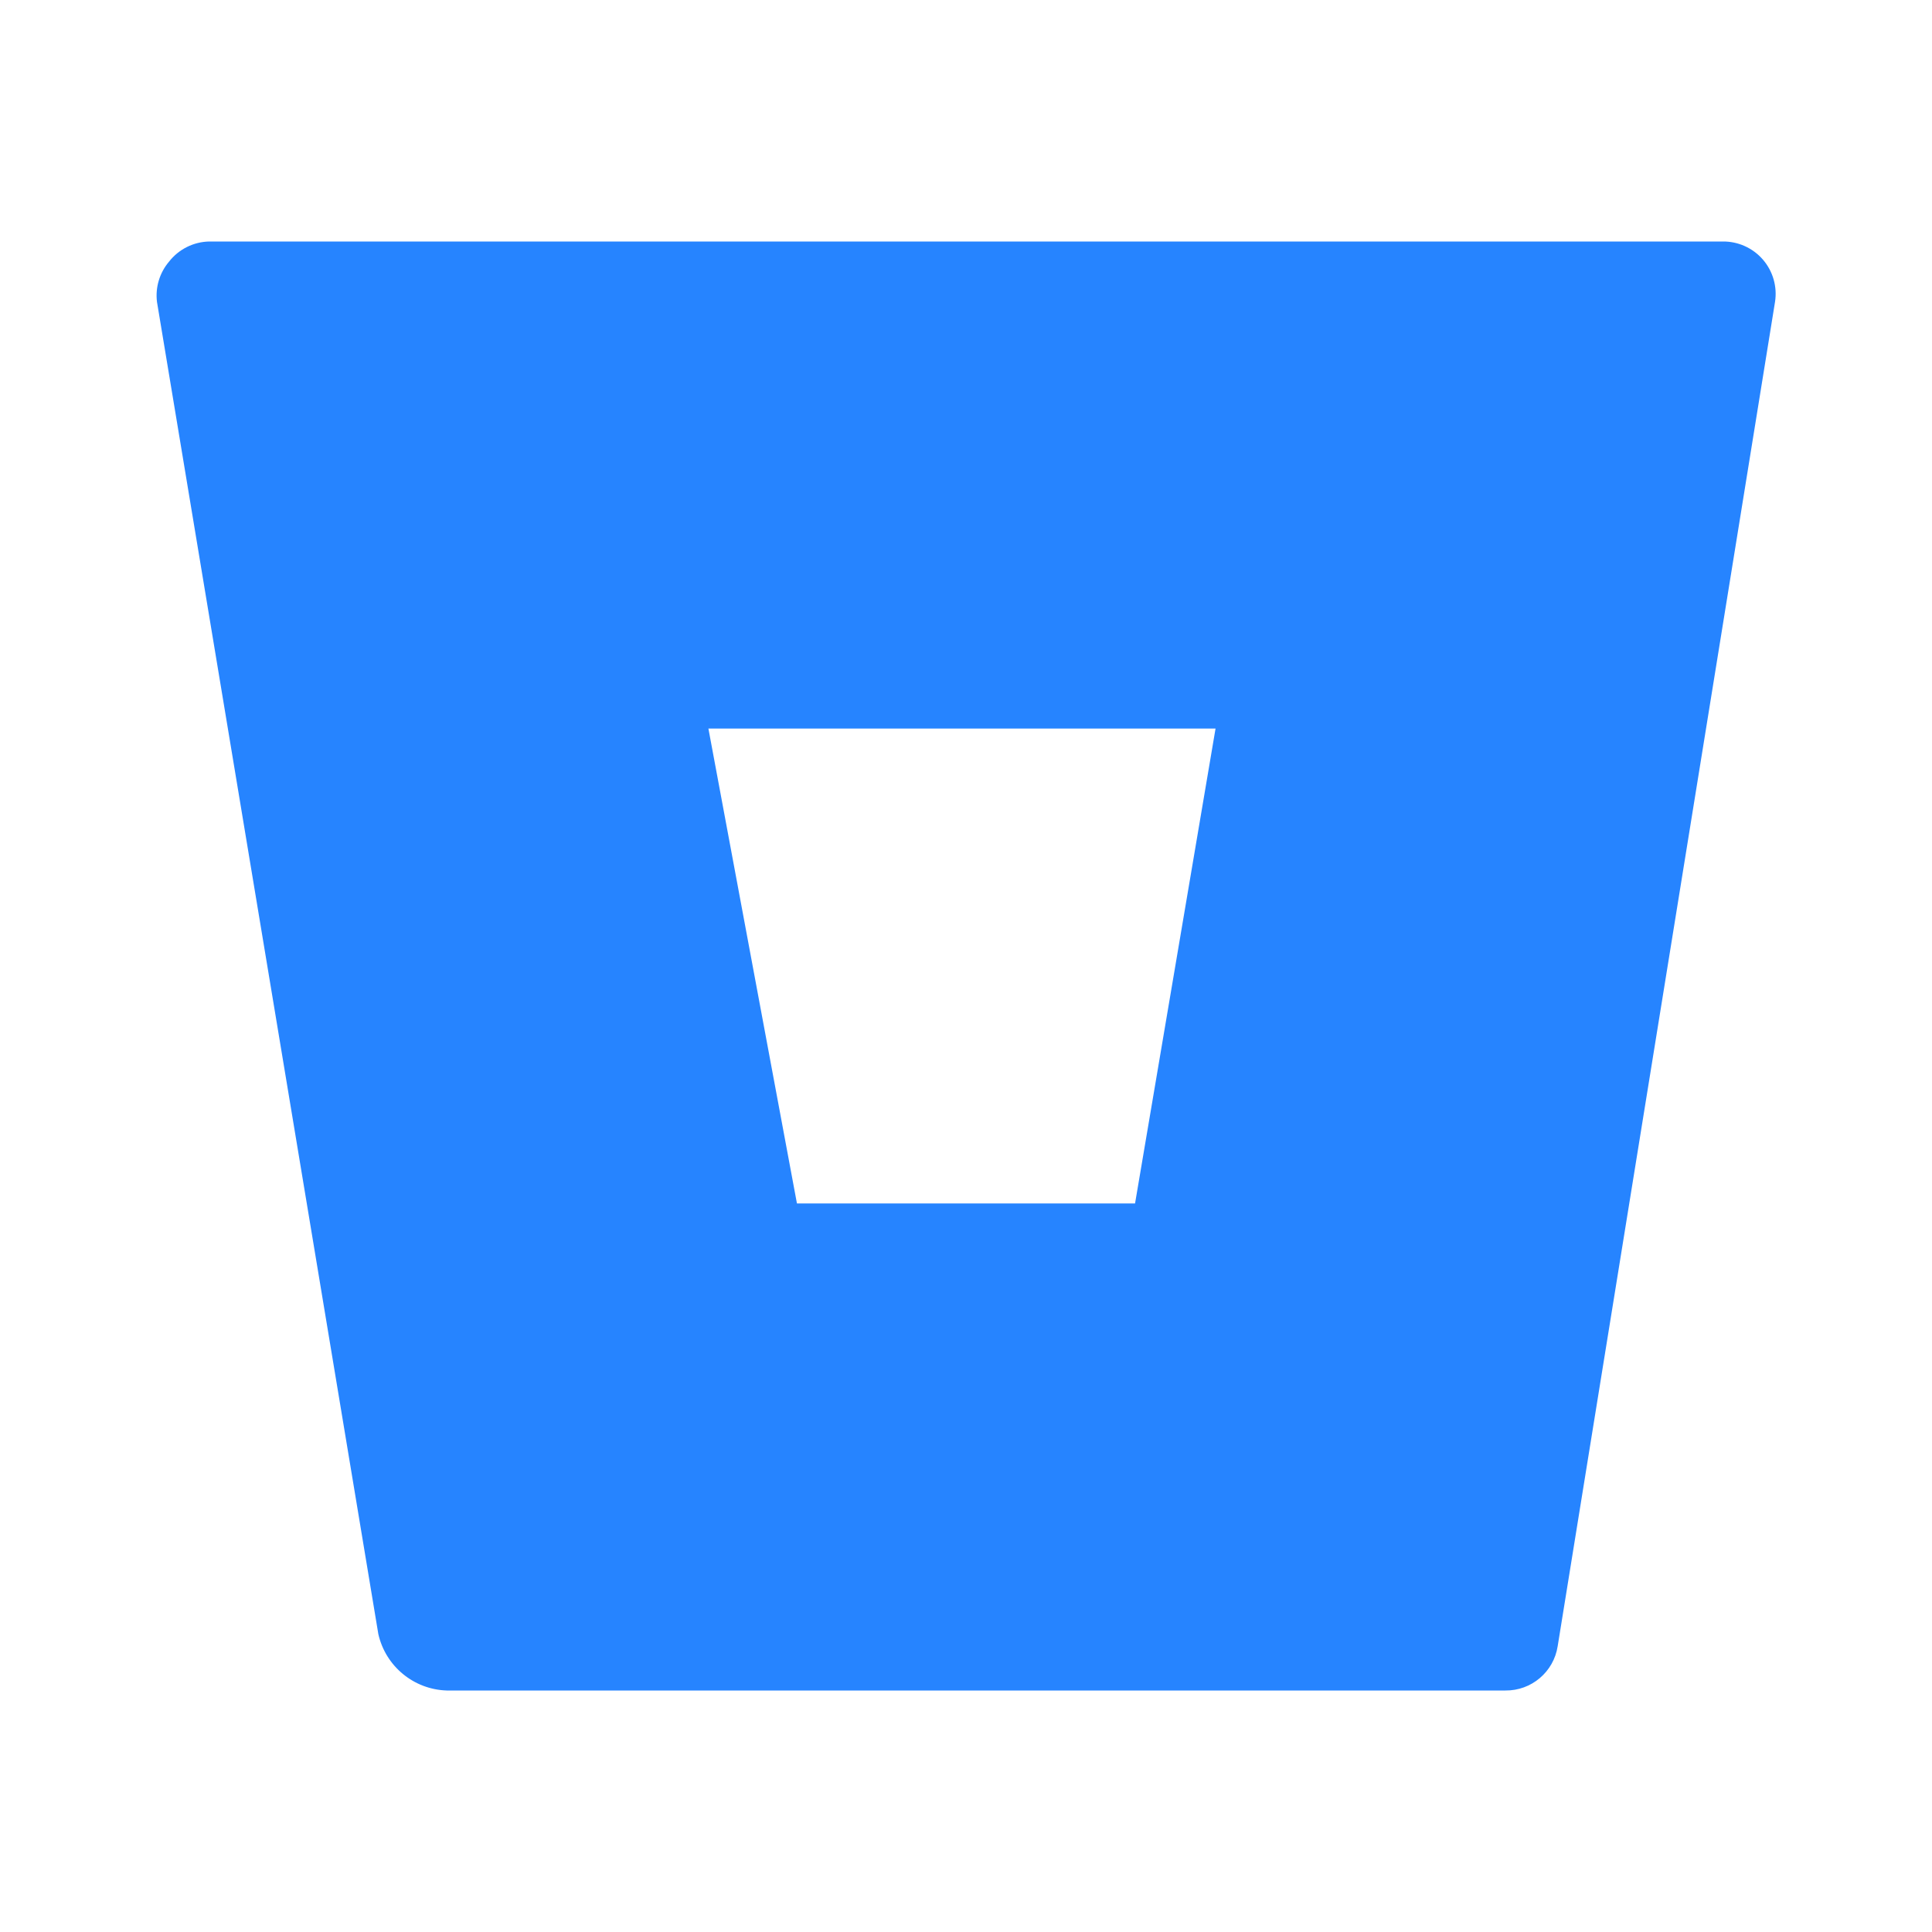
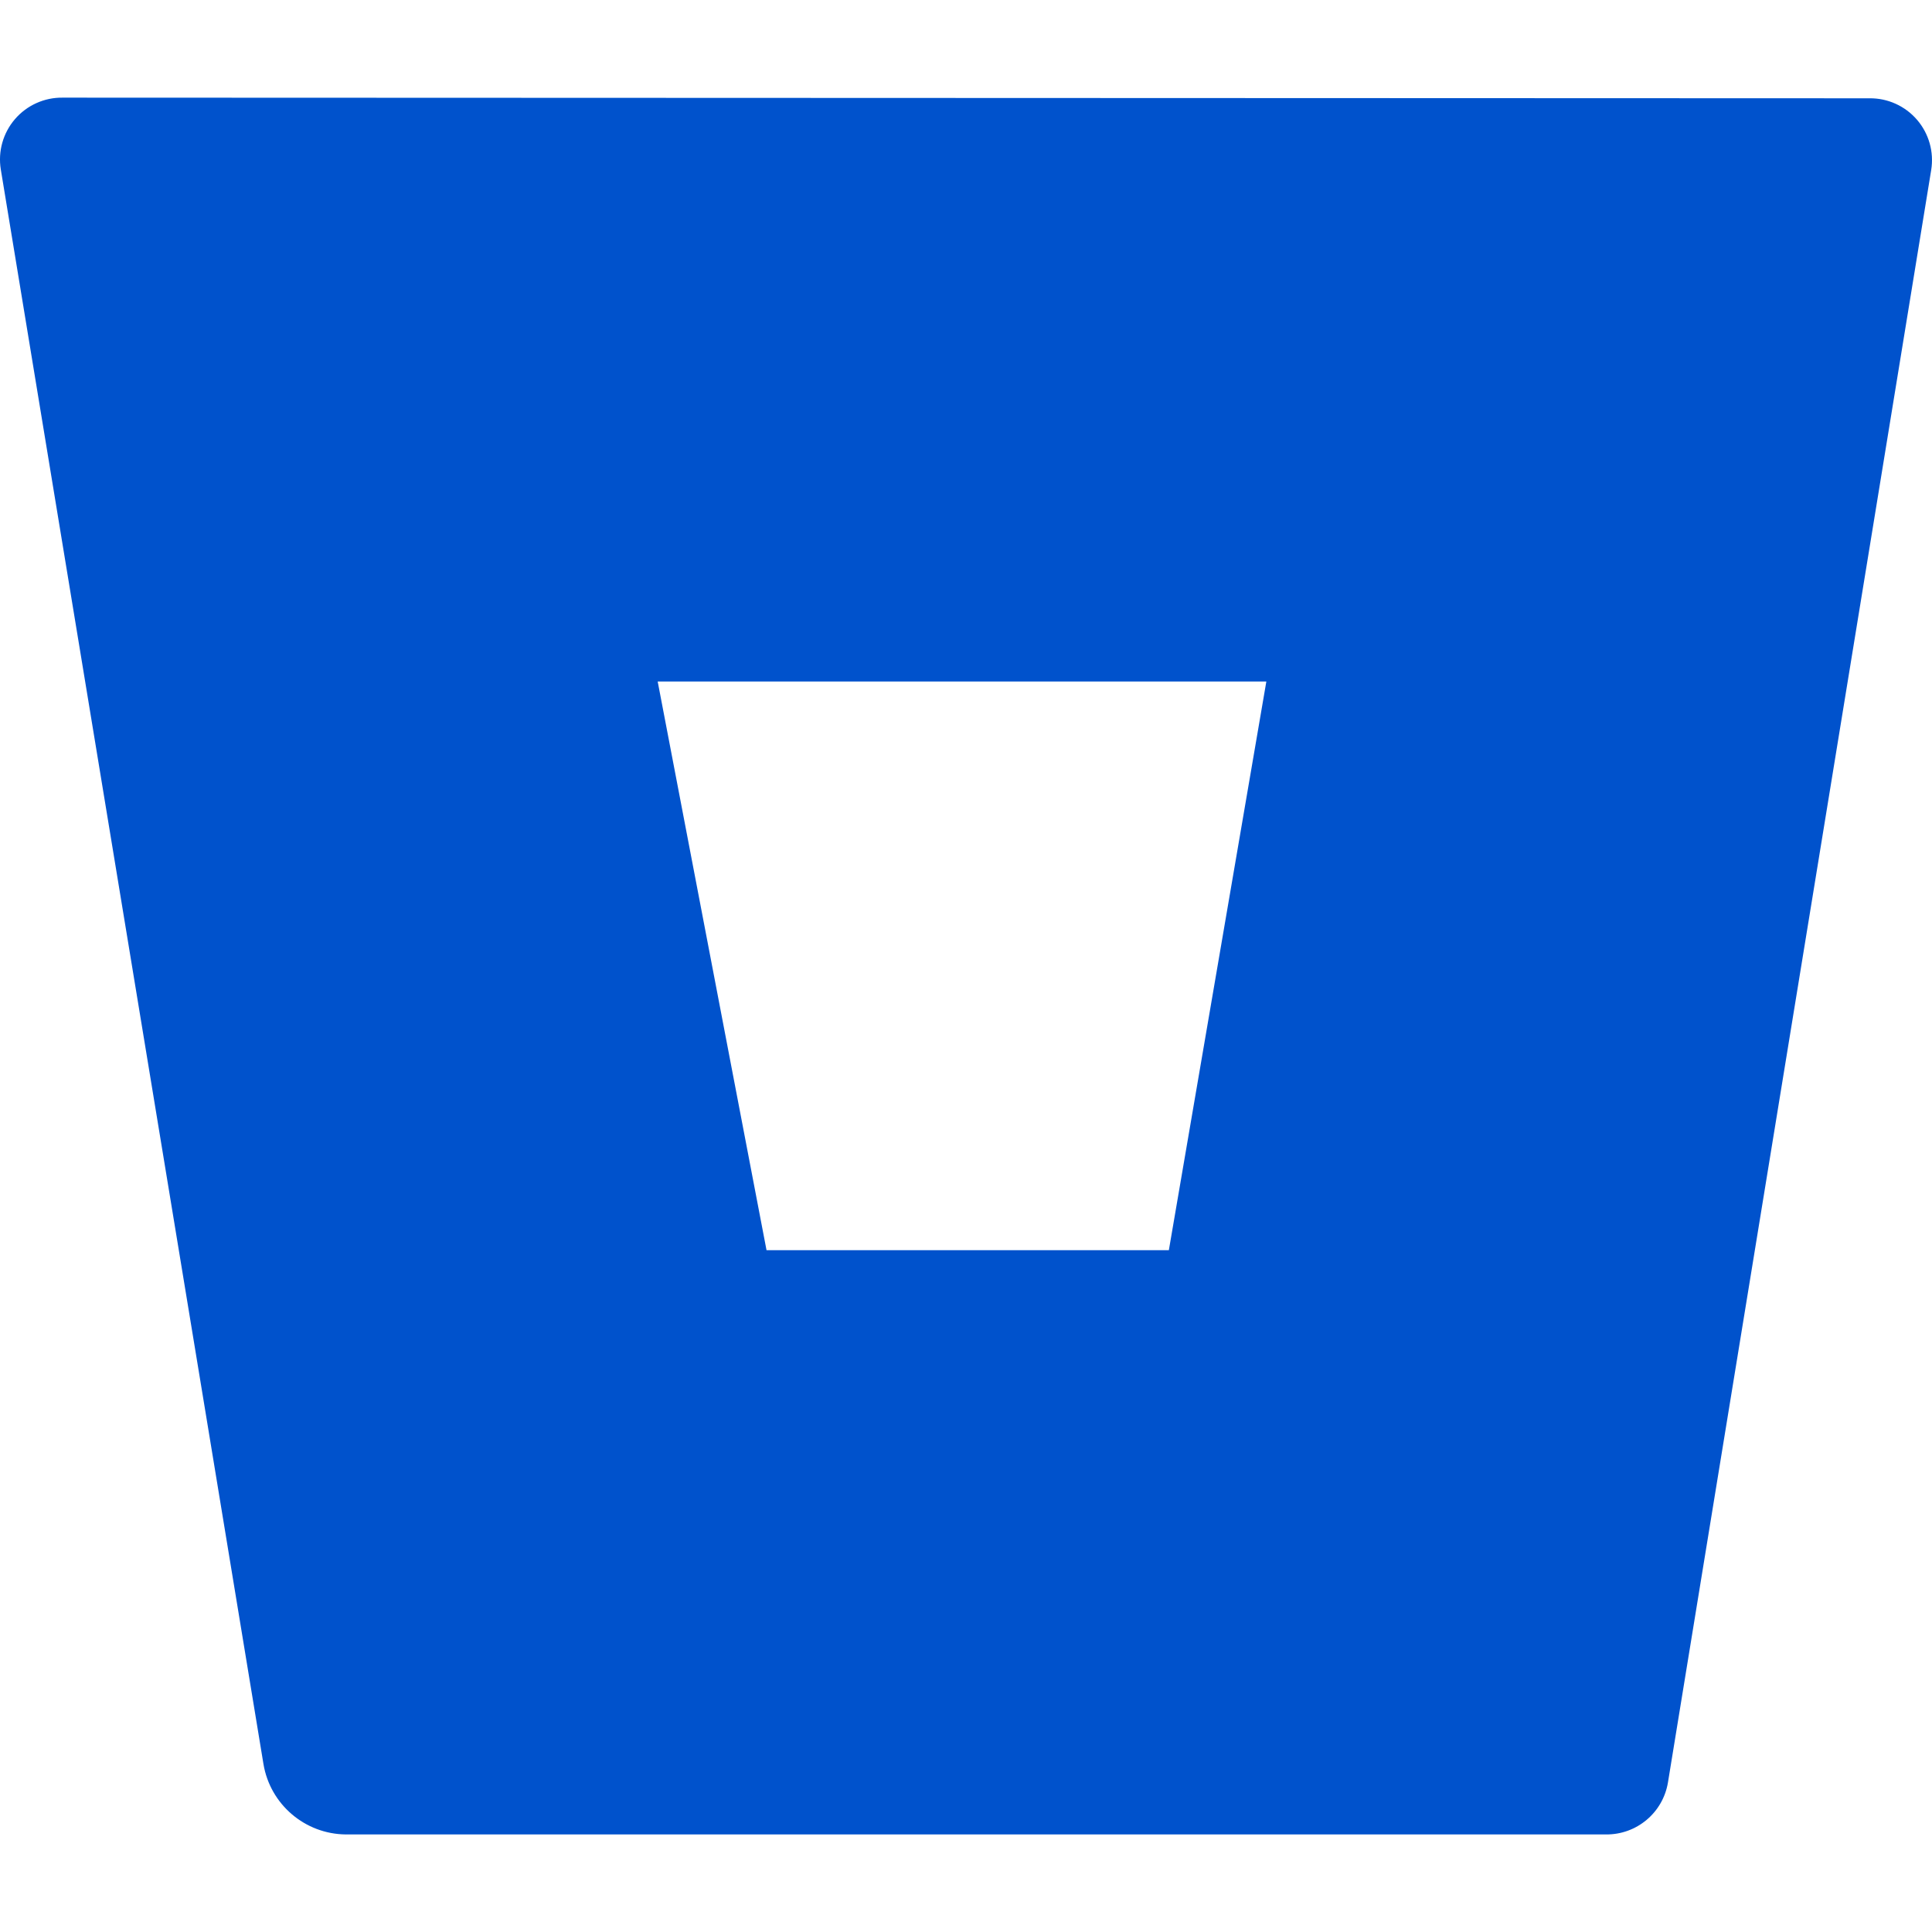
- <svg xmlns="http://www.w3.org/2000/svg" width="24px" height="24px" viewBox="0 0 0.48 0.48" fill="none">
-   <path fill="#2684FF" fill-rule="evenodd" d="M0.042 0.065A0.013 0.013 0 0 1 0.052 0.06l0.376 0a0.013 0.013 0 0 1 0.013 0.015l-0.054 0.334a0.013 0.013 0 0 1 -0.013 0.011H0.111a0.018 0.018 0 0 1 -0.017 -0.014l-0.055 -0.331a0.013 0.013 0 0 1 0.003 -0.01zm0.156 0.234H0.282l0.02 -0.118H0.176l0.022 0.118z" clip-rule="evenodd" />
-   <path fill="url(#bitbucket-color-16__paint0_linear_707_135)" d="M0.424 0.181H0.303l-0.02 0.118H0.198L0.1 0.416c0.003 0.003 0.007 0.004 0.011 0.004h0.263a0.013 0.013 0 0 0 0.013 -0.011l0.037 -0.228z" />
-   <defs>
-     <path id="bitbucket-color-16__paint0_linear_707_135" x1="11.544" x2="6.918" y1="4.676" y2="11.282" gradientUnits="userSpaceOnUse" d="">
-       <stop offset=".18" stop-color="#0052CC" />
-       <stop offset="1" stop-color="#2684FF" />
-     </path>
-   </defs>
+ <svg xmlns="http://www.w3.org/2000/svg" viewBox="0 0 24 24" fill="#0052CC">
+   <path d="M.778 1.213a.768.768 0 00-.768.892l3.263 19.81c.084.5.515.868 1.022.873H19.95a.772.772 0 00.77-.646l3.27-20.03a.768.768 0 00-.768-.891zM14.52 15.53H9.522L8.17 8.466h7.561z" />
</svg>
